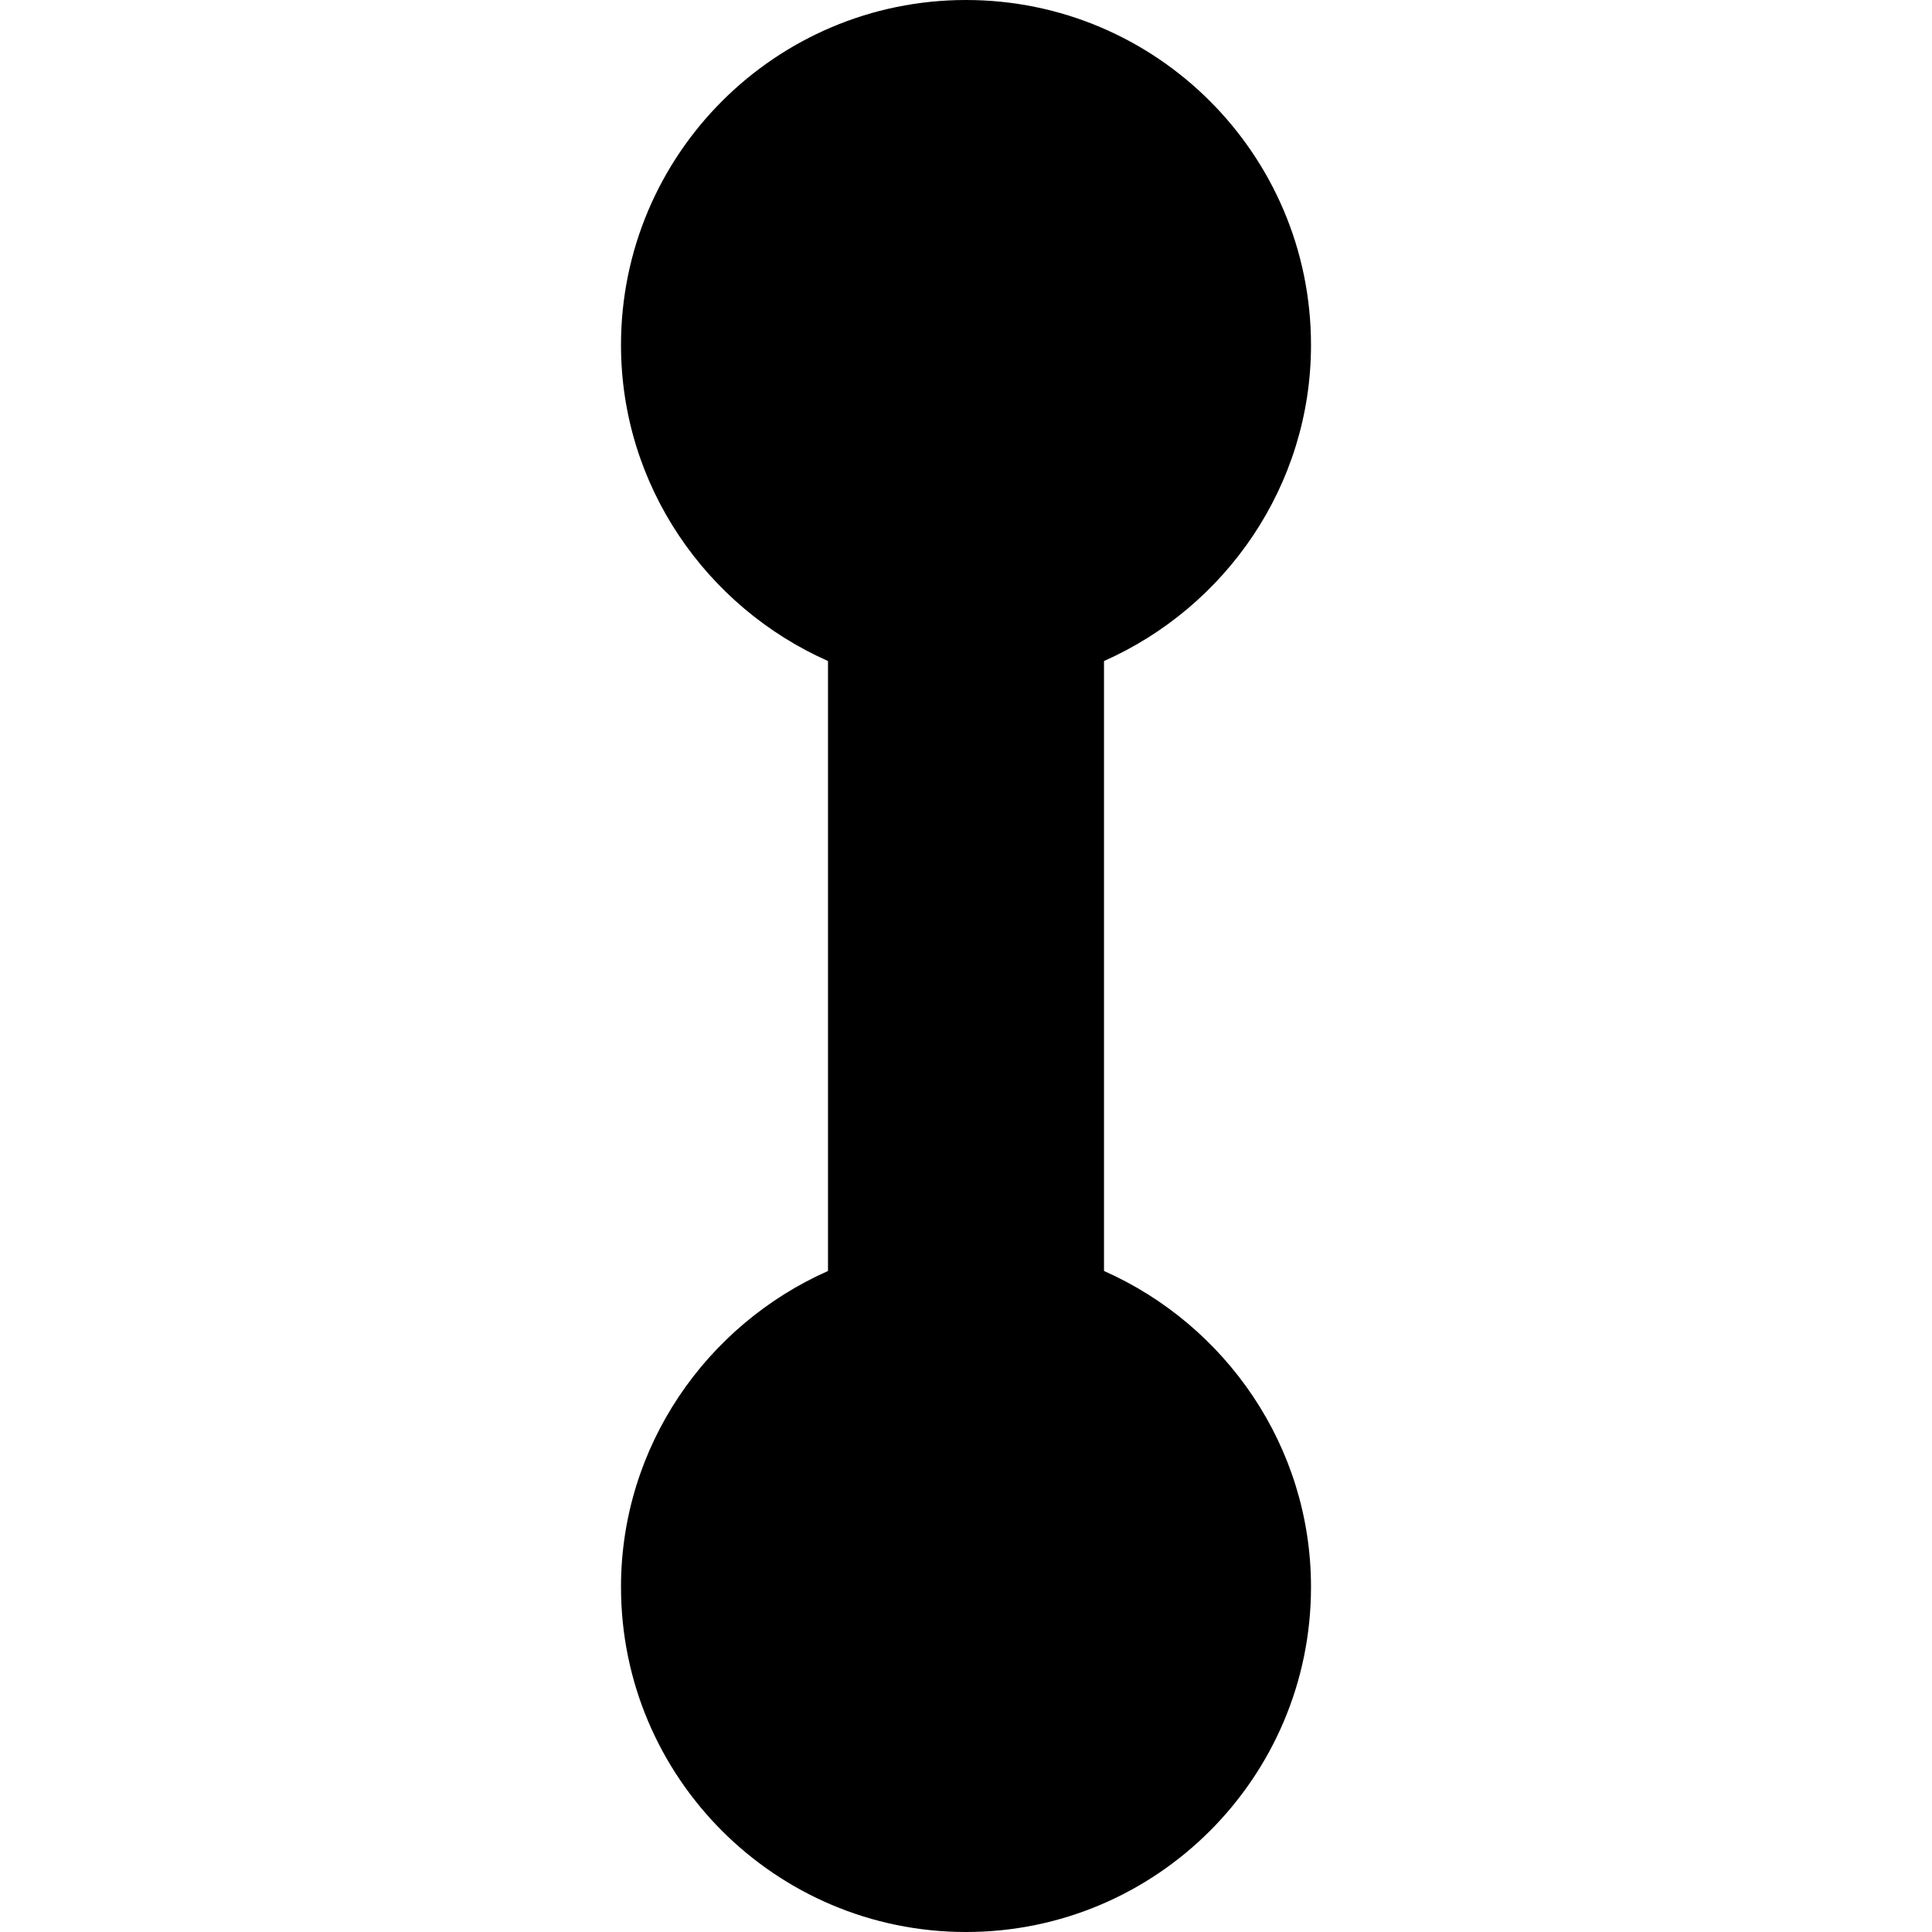
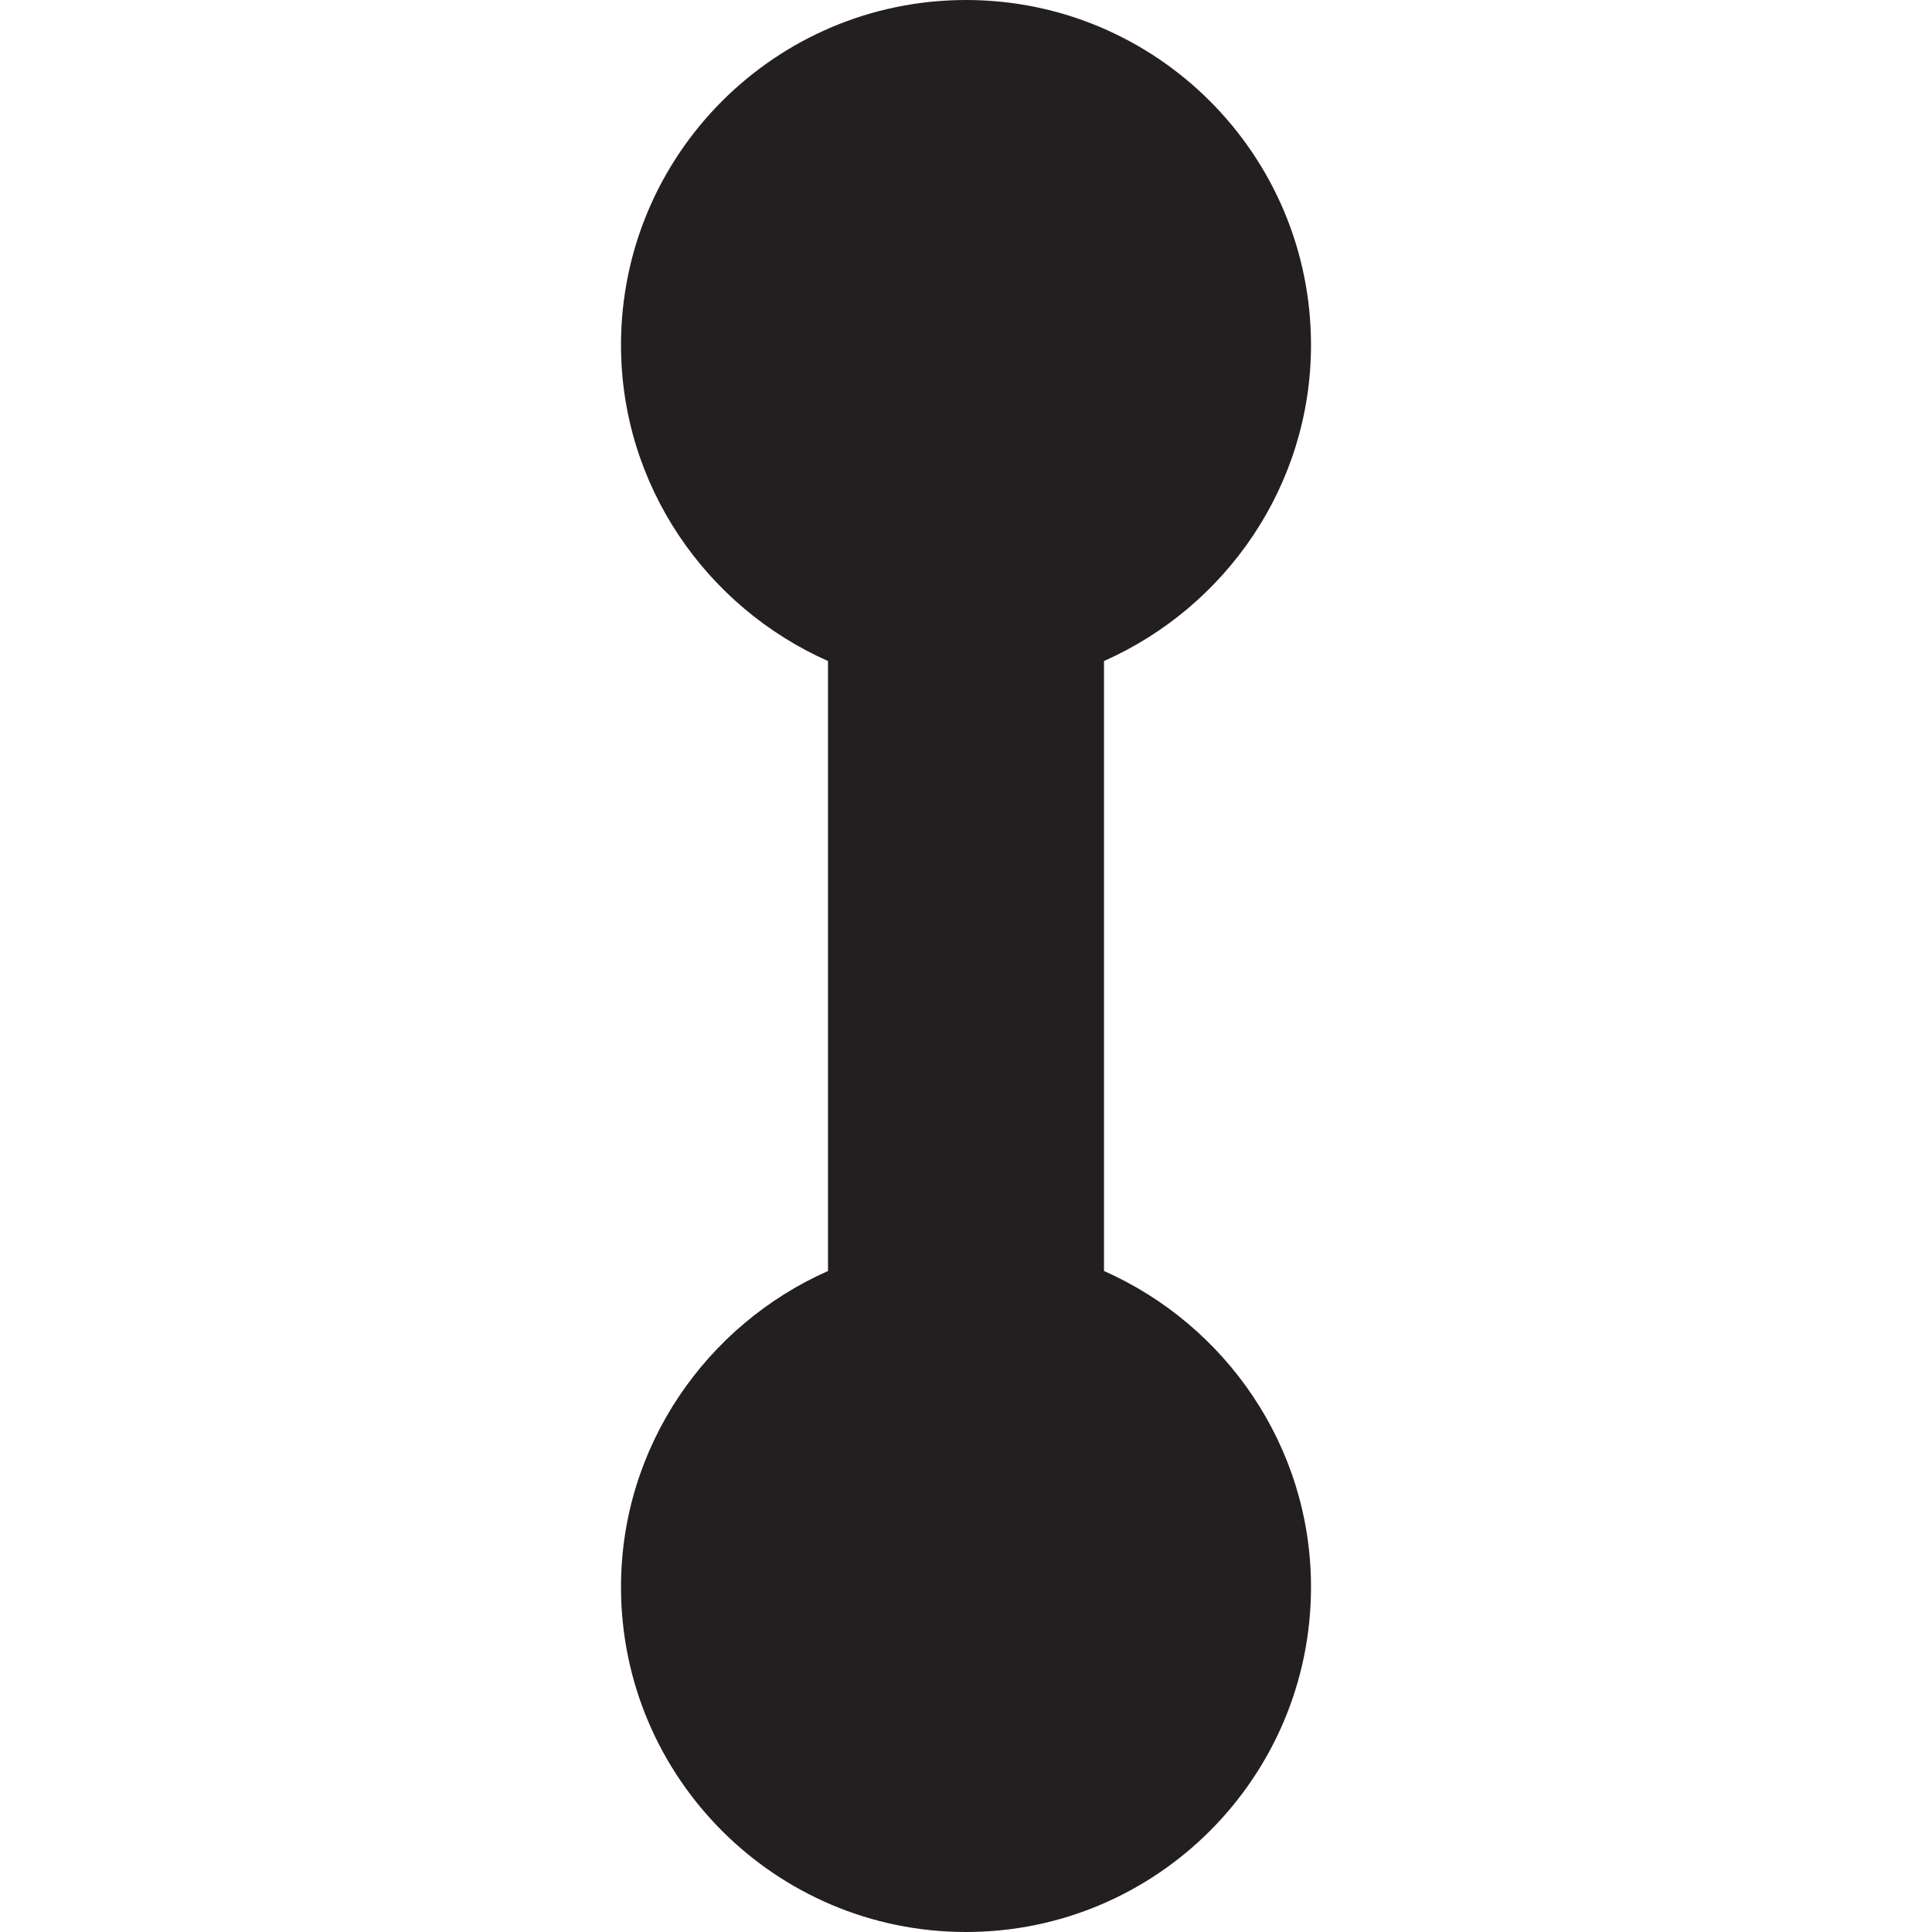
- <svg xmlns="http://www.w3.org/2000/svg" version="1.1" id="Layer_1" x="0px" y="0px" viewBox="0 0 14 14" enable-background="new 0 0 14 14" xml:space="preserve">
-   <path d="M8,9.21V4.79C8.88,4.4,9.5,3.52,9.5,2.5C9.5,1.12,8.38,0,7,0S4.5,1.12,4.5,2.5c0,1.02,0.62,1.9,1.5,2.29  v4.42C5.12,9.6,4.5,10.48,4.5,11.5C4.5,12.88,5.62,14,7,14s2.5-1.12,2.5-2.5C9.5,10.48,8.88,9.6,8,9.21z" />
+ <svg xmlns="http://www.w3.org/2000/svg" version="1.1" id="Layer_1" x="0px" y="0px" width="14px" height="14px" viewBox="0 0 14 14" enable-background="new 0 0 14 14" xml:space="preserve">
+   <path fill="#231F20" d="M8,9.21V4.79C8.88,4.4,9.5,3.52,9.5,2.5C9.5,1.12,8.38,0,7,0S4.5,1.12,4.5,2.5c0,1.02,0.62,1.9,1.5,2.29  v4.42C5.12,9.6,4.5,10.48,4.5,11.5C4.5,12.88,5.62,14,7,14s2.5-1.12,2.5-2.5C9.5,10.48,8.88,9.6,8,9.21z" />
</svg>
